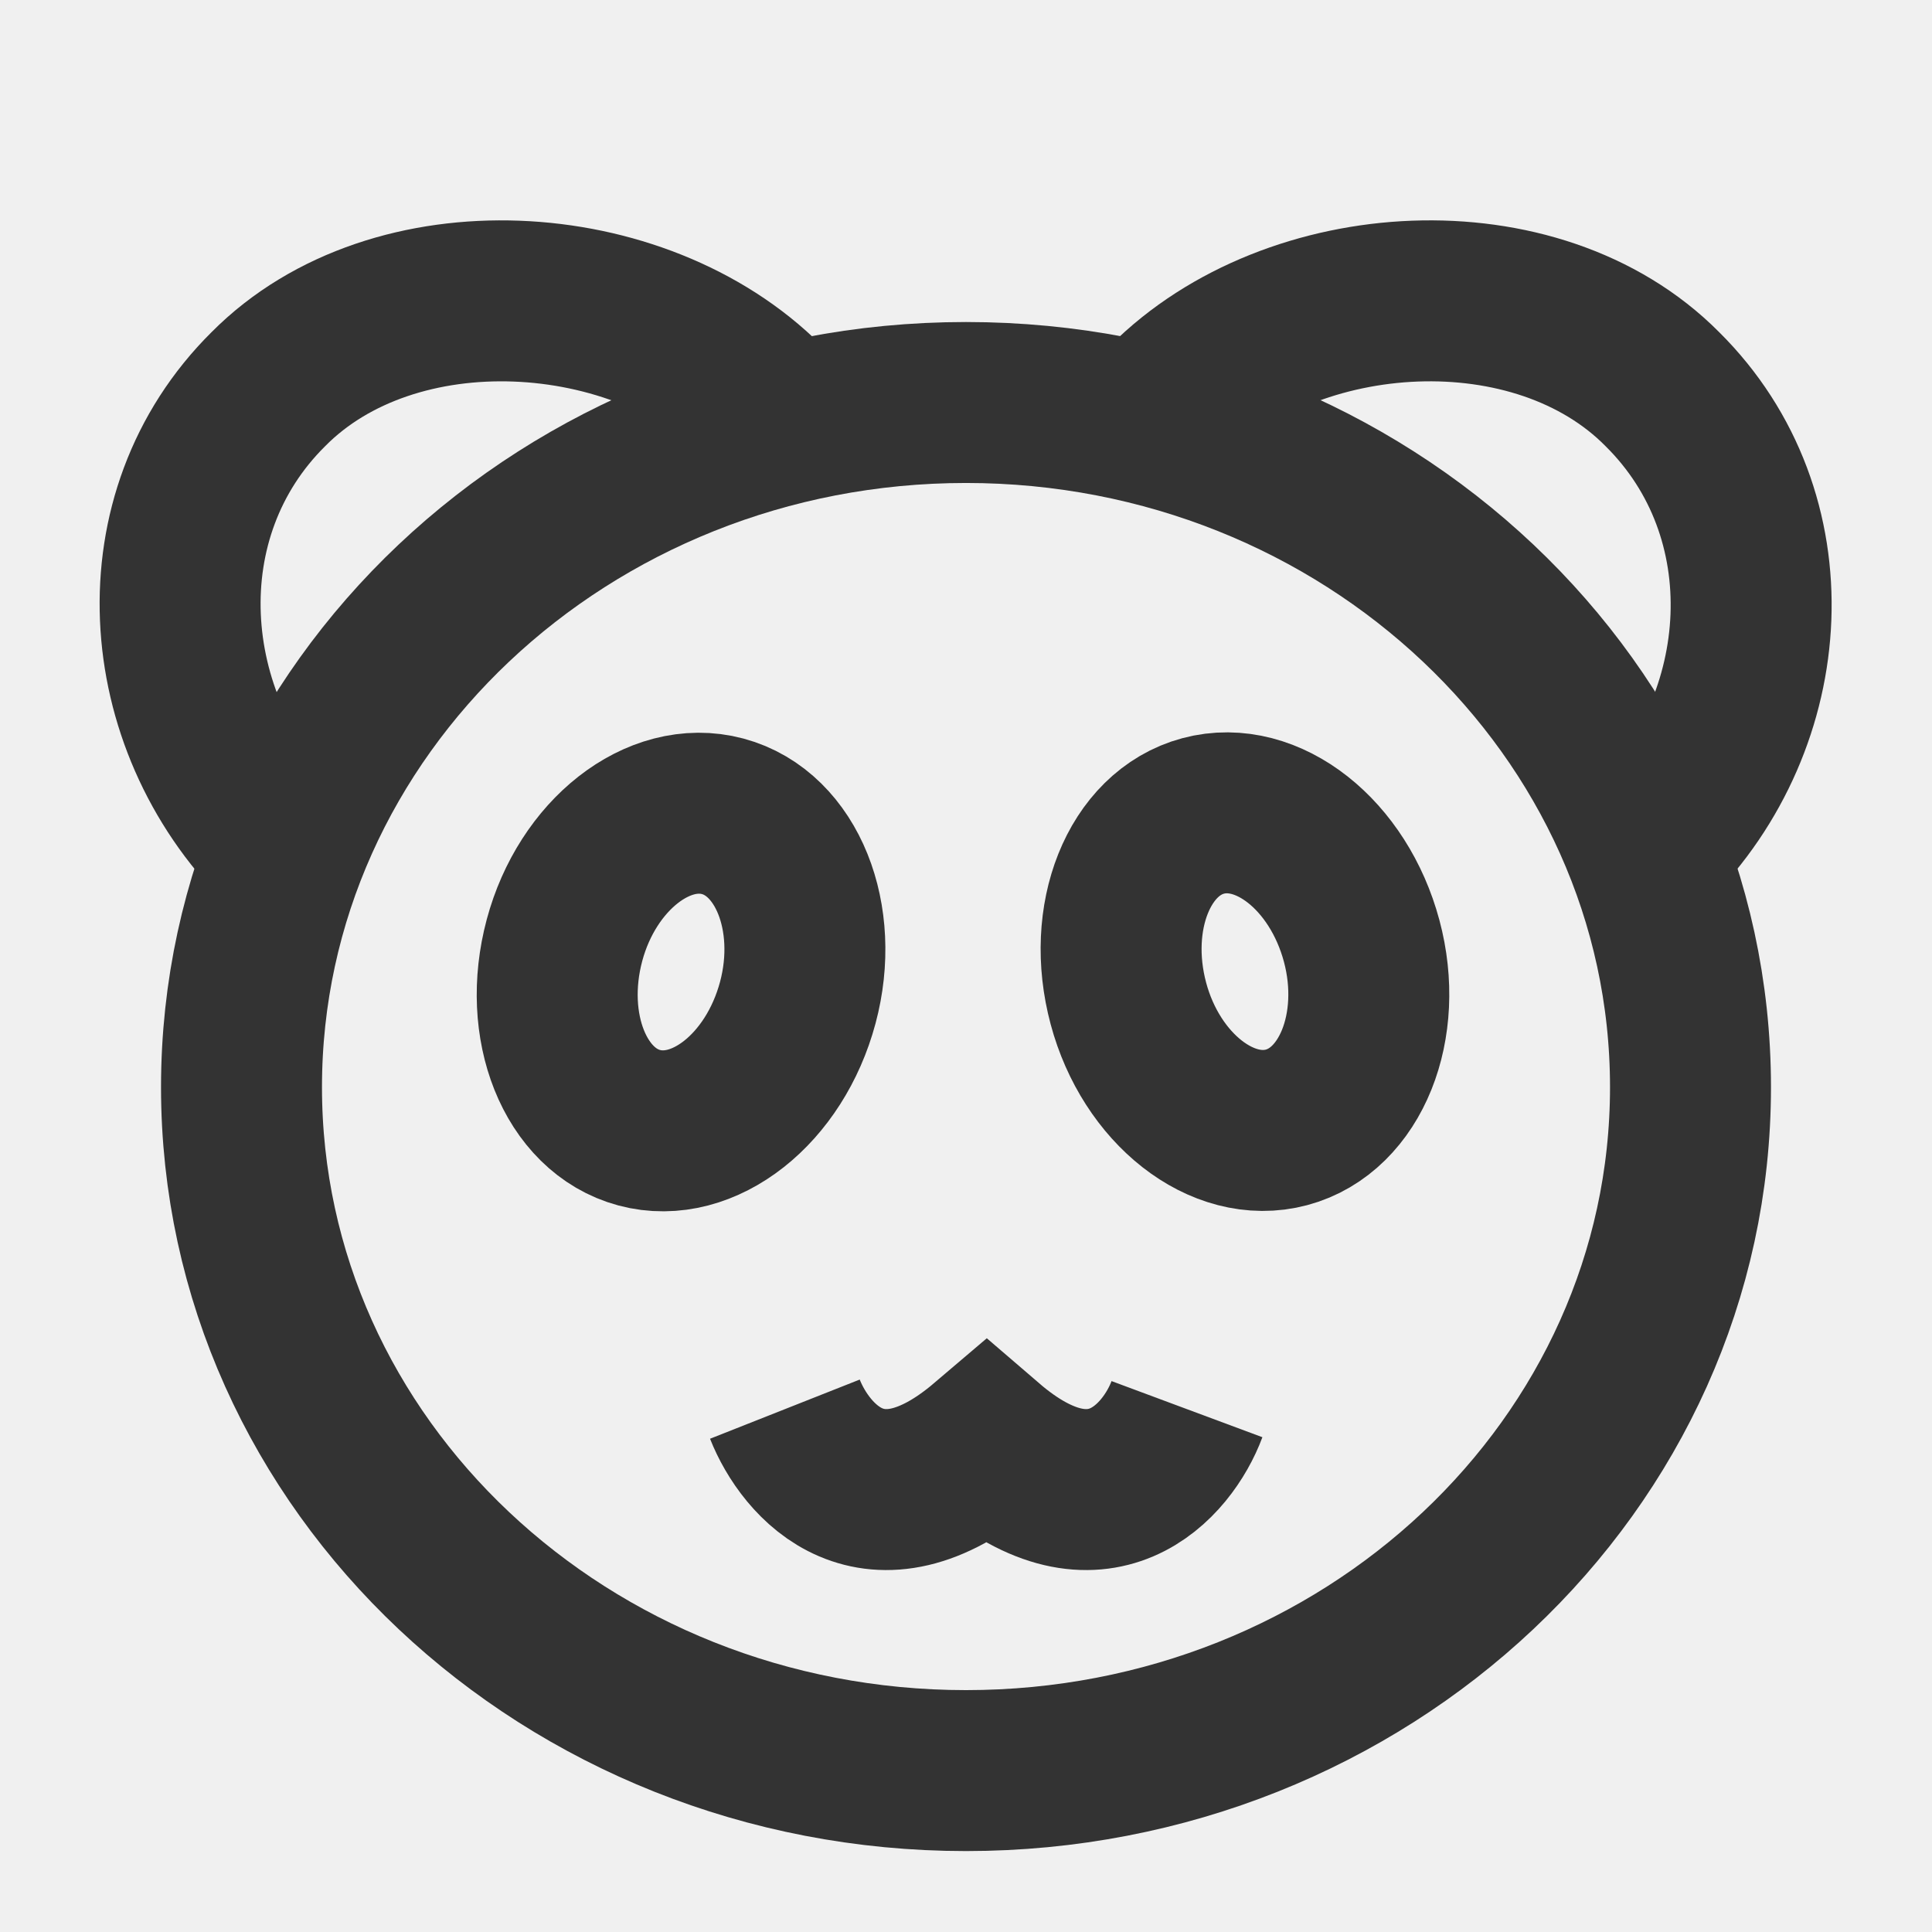
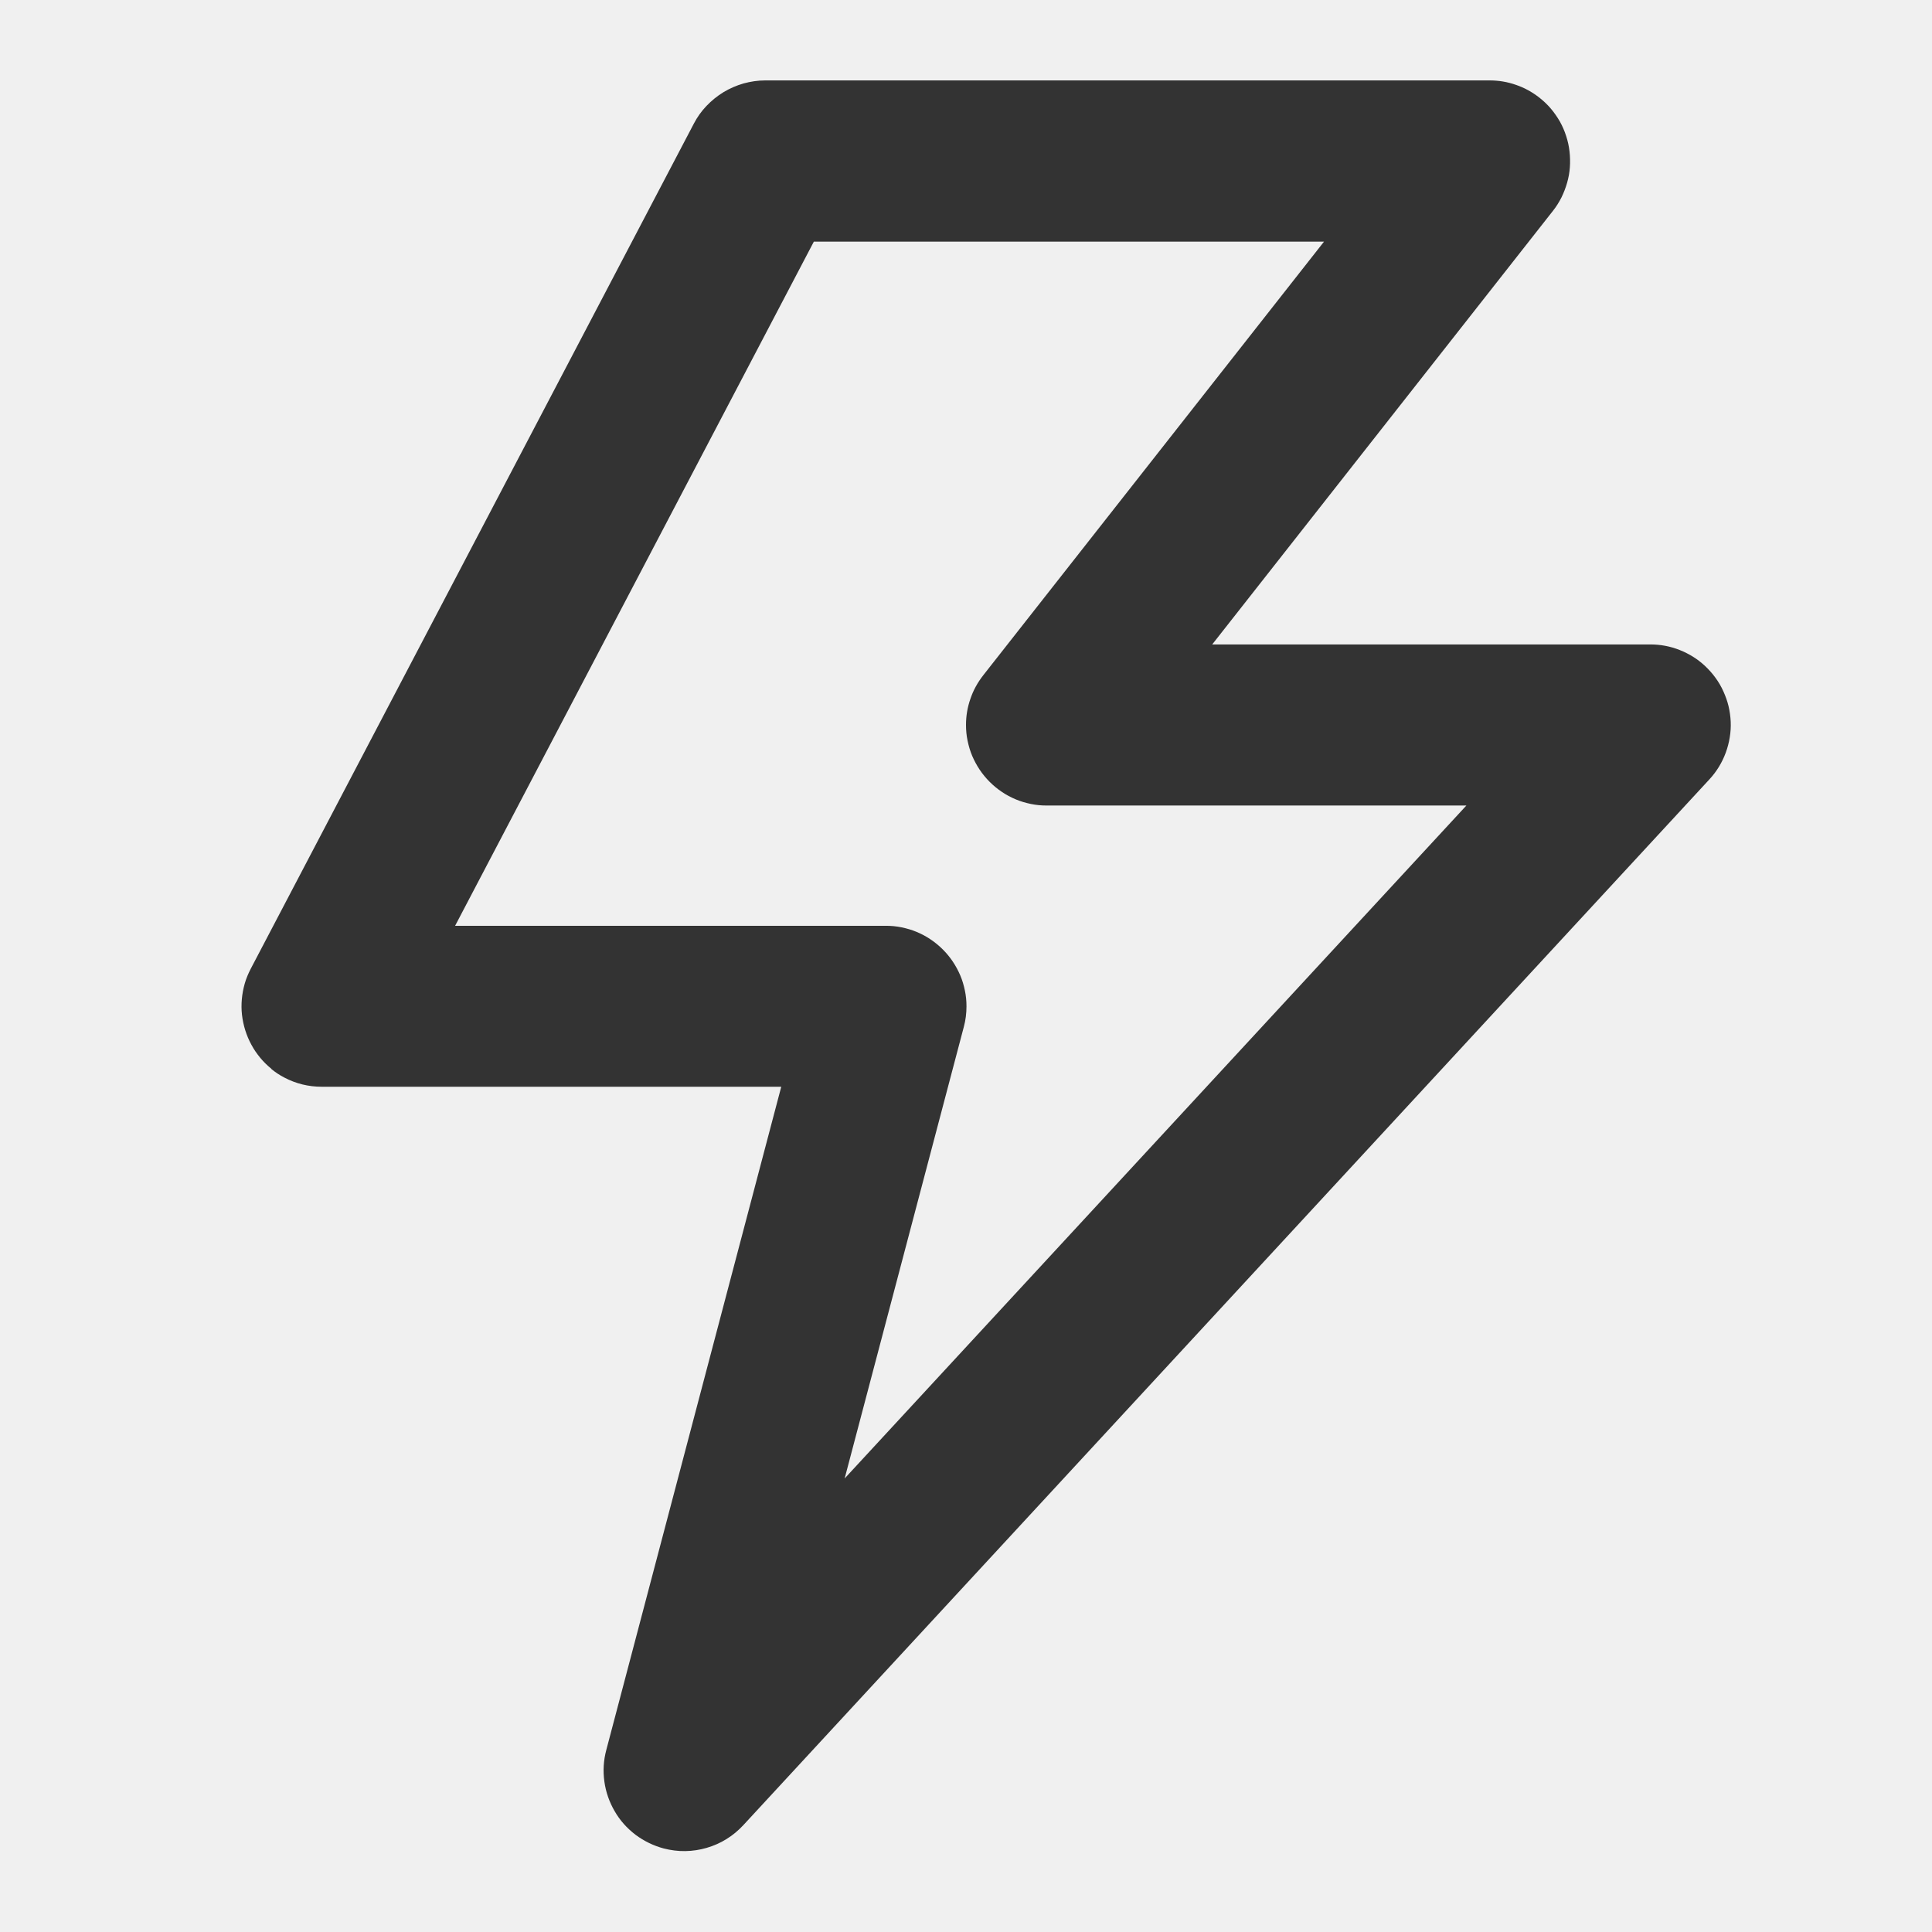
- <svg xmlns="http://www.w3.org/2000/svg" xmlns:xlink="http://www.w3.org/1999/xlink" width="16" height="16" fill="none" viewBox="0 0 16 16">
-   <defs>
-     <rect id="path_0" width="16" height="16" x="0" y="0" />
-   </defs>
-   <g opacity="1" transform="translate(0 0) rotate(0 8 8)">
-     <mask id="bg-mask-0" fill="#fff">
+ <svg xmlns="http://www.w3.org/2000/svg" xmlns:xlink="http://www.w3.org/1999/xlink" width="16" height="16" viewBox="0 0 16 16" fill="none">
+   <g opacity="1" transform="translate(0 0)  rotate(0)">
+     <mask id="bg-mask-0" fill="white">
      <use xlink:href="#path_0" />
    </mask>
    <g mask="url(#bg-mask-0)">
-       <path id="路径 1" style="stroke:#333;stroke-width:1.333;stroke-opacity:1;stroke-dasharray:0 0" d="M6,0C2.69,0 0,2.54 0,5.67C0,8.8 2.69,11.33 6,11.33C9.31,11.33 12,8.8 12,5.67C12,2.54 9.31,0 6,0Z" transform="translate(2 3.333333) rotate(0 6 5.666667)" />
-       <path id="路径 2" style="stroke:#333;stroke-width:1.333;stroke-opacity:1;stroke-dasharray:0 0" d="M1,0C0.45,0 0,0.6 0,1.33C0,2.07 0.45,2.67 1,2.67C1.55,2.67 2,2.07 2,1.33C2,0.6 1.55,0 1,0Z" transform="translate(4.64 6.715) rotate(15 1 1.333333)" />
-       <path id="路径 3" style="stroke:#333;stroke-width:1.333;stroke-opacity:1;stroke-dasharray:0 0" d="M1,0C0.45,0 0,0.6 0,1.33C0,2.07 0.45,2.67 1,2.67C1.55,2.67 2,2.07 2,1.33C2,0.6 1.55,0 1,0Z" transform="translate(9.31 6.715) rotate(165 1 1.333334)" />
-       <path id="路径 4" style="stroke:#333;stroke-width:1.333;stroke-opacity:1;stroke-dasharray:0 0" d="M4,4.51C5.04,3.47 5.15,1.77 4.1,0.73C3.06,-0.32 1.04,-0.2 0,0.84" transform="translate(9.6666 2.492505) rotate(0 2.417617 2.253581)" />
-       <path id="路径 5" style="stroke:#333;stroke-width:1.333;stroke-opacity:1;stroke-dasharray:0 0" d="M0.84,4.51C-0.2,3.47 -0.32,1.77 0.73,0.73C1.77,-0.32 3.8,-0.2 4.84,0.84" transform="translate(1.492668 2.492614) rotate(0 2.420333 2.25361)" />
-       <path id="路径 6" style="stroke:#333;stroke-width:1.333;stroke-opacity:1;stroke-dasharray:0 0" d="M0,0C0.17,0.43 0.73,1.09 1.67,0.29C2.6,1.09 3.17,0.43 3.33,0" transform="translate(6.5 11.67) rotate(0 1.666667 0.3333303)" />
+       <path id="路径 1" style="fill:#333333; opacity:1;" d="M2.248,8.852c-0.034,-0.028 -0.065,-0.058 -0.093,-0.092c-0.028,-0.034 -0.053,-0.07 -0.073,-0.108c-0.021,-0.038 -0.038,-0.079 -0.051,-0.12c-0.013,-0.042 -0.022,-0.084 -0.027,-0.128c-0.005,-0.044 -0.005,-0.087 -0.001,-0.131c0.004,-0.044 0.012,-0.086 0.024,-0.128c0.012,-0.042 0.029,-0.082 0.049,-0.121l3.67,-7c0.028,-0.054 0.063,-0.103 0.105,-0.147c0.042,-0.044 0.089,-0.082 0.141,-0.114c0.052,-0.031 0.107,-0.055 0.166,-0.072c0.059,-0.016 0.118,-0.025 0.179,-0.025h6c0.075,0 0.147,0.012 0.218,0.037c0.071,0.024 0.135,0.06 0.194,0.106c0.034,0.027 0.066,0.057 0.094,0.09c0.028,0.033 0.053,0.069 0.075,0.107c0.021,0.038 0.039,0.078 0.052,0.12c0.014,0.042 0.023,0.084 0.028,0.128c0.005,0.043 0.006,0.087 0.003,0.131c-0.003,0.044 -0.011,0.087 -0.023,0.129c-0.012,0.042 -0.028,0.083 -0.047,0.122c-0.02,0.039 -0.043,0.076 -0.07,0.11l-2.822,3.591h3.628c0.084,0 0.165,0.015 0.243,0.046c0.078,0.031 0.148,0.074 0.209,0.131c0.032,0.03 0.061,0.062 0.087,0.098c0.026,0.035 0.048,0.073 0.066,0.113c0.018,0.04 0.033,0.081 0.043,0.123c0.01,0.043 0.016,0.086 0.018,0.129c0.002,0.044 -0.001,0.087 -0.008,0.13c-0.007,0.043 -0.018,0.085 -0.033,0.126c-0.015,0.041 -0.034,0.08 -0.057,0.118c-0.023,0.037 -0.049,0.072 -0.079,0.104l-8,8.66c-0.041,0.044 -0.087,0.083 -0.139,0.115c-0.051,0.032 -0.106,0.056 -0.164,0.073c-0.058,0.017 -0.117,0.026 -0.178,0.027c-0.061,0.001 -0.12,-0.007 -0.179,-0.022c-0.085,-0.023 -0.163,-0.061 -0.234,-0.114c-0.07,-0.054 -0.128,-0.118 -0.172,-0.195c-0.044,-0.076 -0.073,-0.158 -0.085,-0.246c-0.012,-0.088 -0.007,-0.174 0.016,-0.26l1.449,-5.493h-3.805c-0.109,0 -0.213,-0.025 -0.31,-0.076c-0.039,-0.02 -0.075,-0.044 -0.109,-0.072zM3.769,7.667h3.568c0.044,0 0.087,0.004 0.13,0.013c0.043,0.009 0.085,0.021 0.125,0.038c0.04,0.017 0.079,0.037 0.115,0.062c0.036,0.024 0.07,0.052 0.101,0.083c0.031,0.031 0.059,0.065 0.083,0.101c0.024,0.036 0.045,0.075 0.062,0.115c0.017,0.04 0.029,0.082 0.038,0.125c0.009,0.043 0.013,0.086 0.013,0.13c0,0.058 -0.007,0.114 -0.022,0.17l-0.987,3.74l5.149,-5.573h-3.477c-0.044,0 -0.087,-0.004 -0.13,-0.013c-0.043,-0.009 -0.085,-0.021 -0.125,-0.038c-0.04,-0.017 -0.079,-0.037 -0.115,-0.062c-0.036,-0.024 -0.07,-0.052 -0.101,-0.083c-0.031,-0.031 -0.059,-0.065 -0.083,-0.101c-0.024,-0.036 -0.045,-0.075 -0.062,-0.115c-0.017,-0.04 -0.029,-0.082 -0.038,-0.125c-0.009,-0.043 -0.013,-0.086 -0.013,-0.13c0,-0.075 0.012,-0.147 0.037,-0.218c0.024,-0.071 0.06,-0.135 0.106,-0.194l2.822,-3.591h-4.225z" />
    </g>
  </g>
+   <defs>
+     <rect id="path_0" x="0" y="0" width="16" height="16" />
+   </defs>
</svg>
